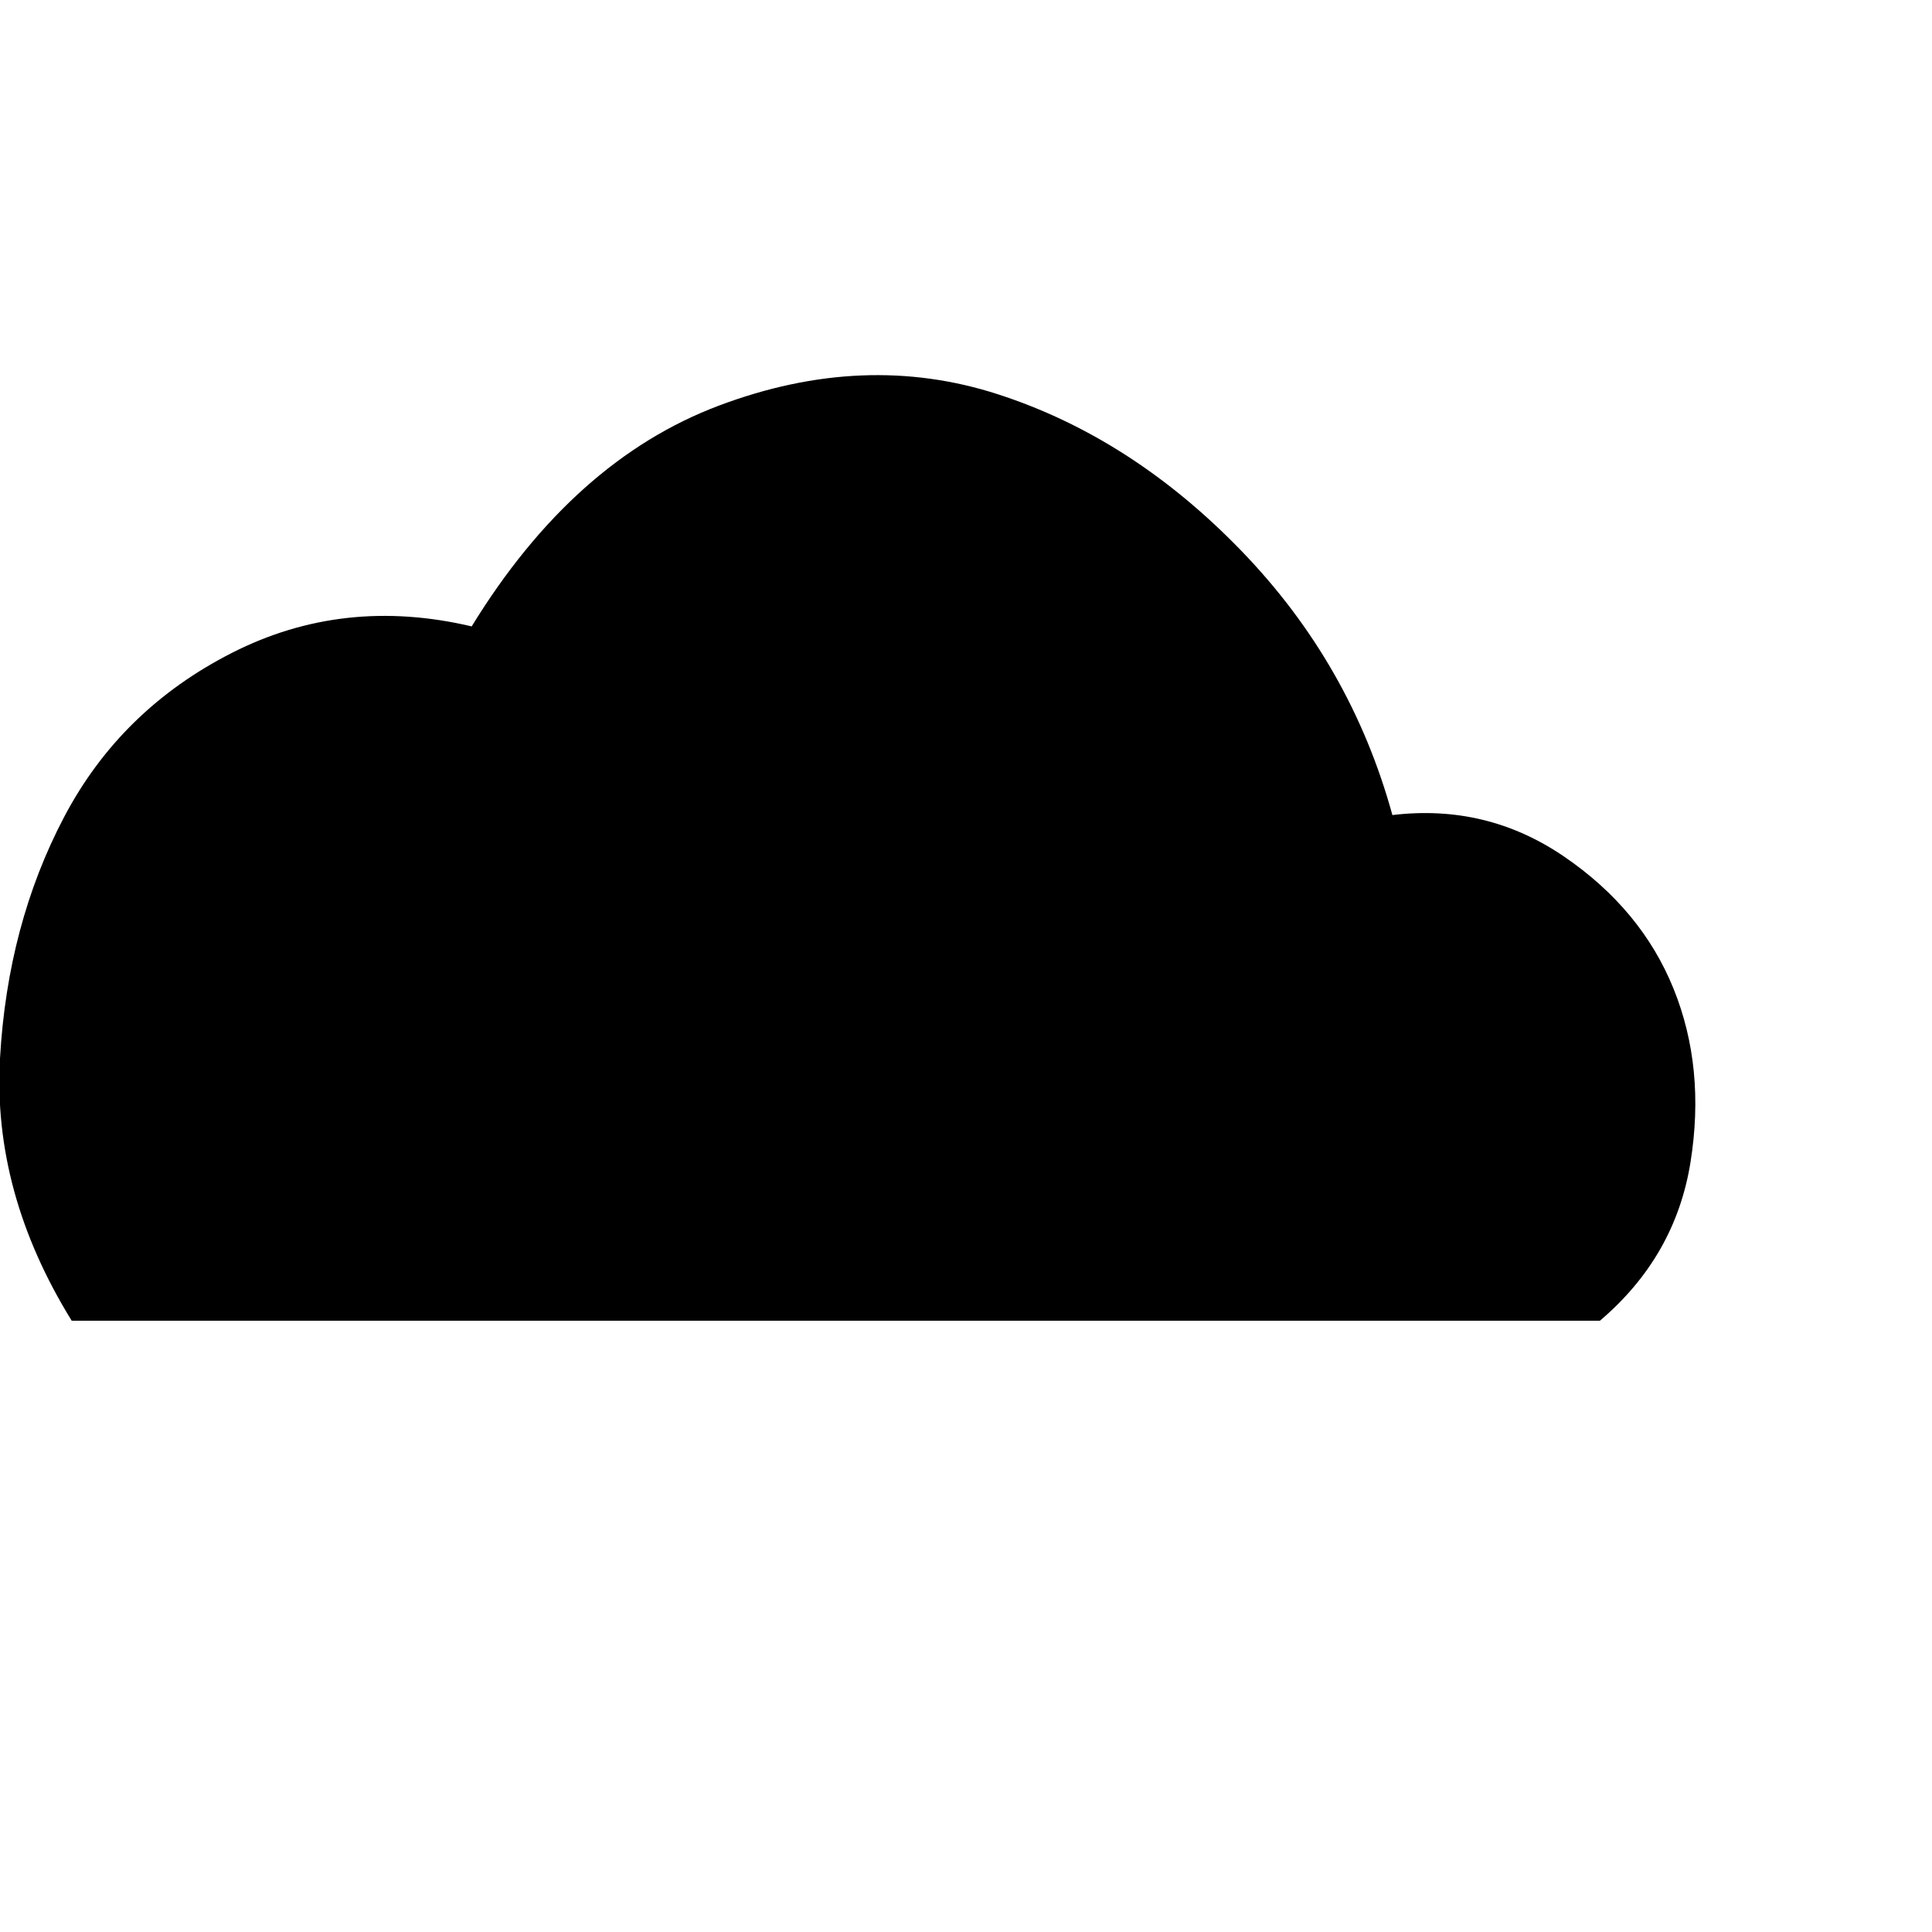
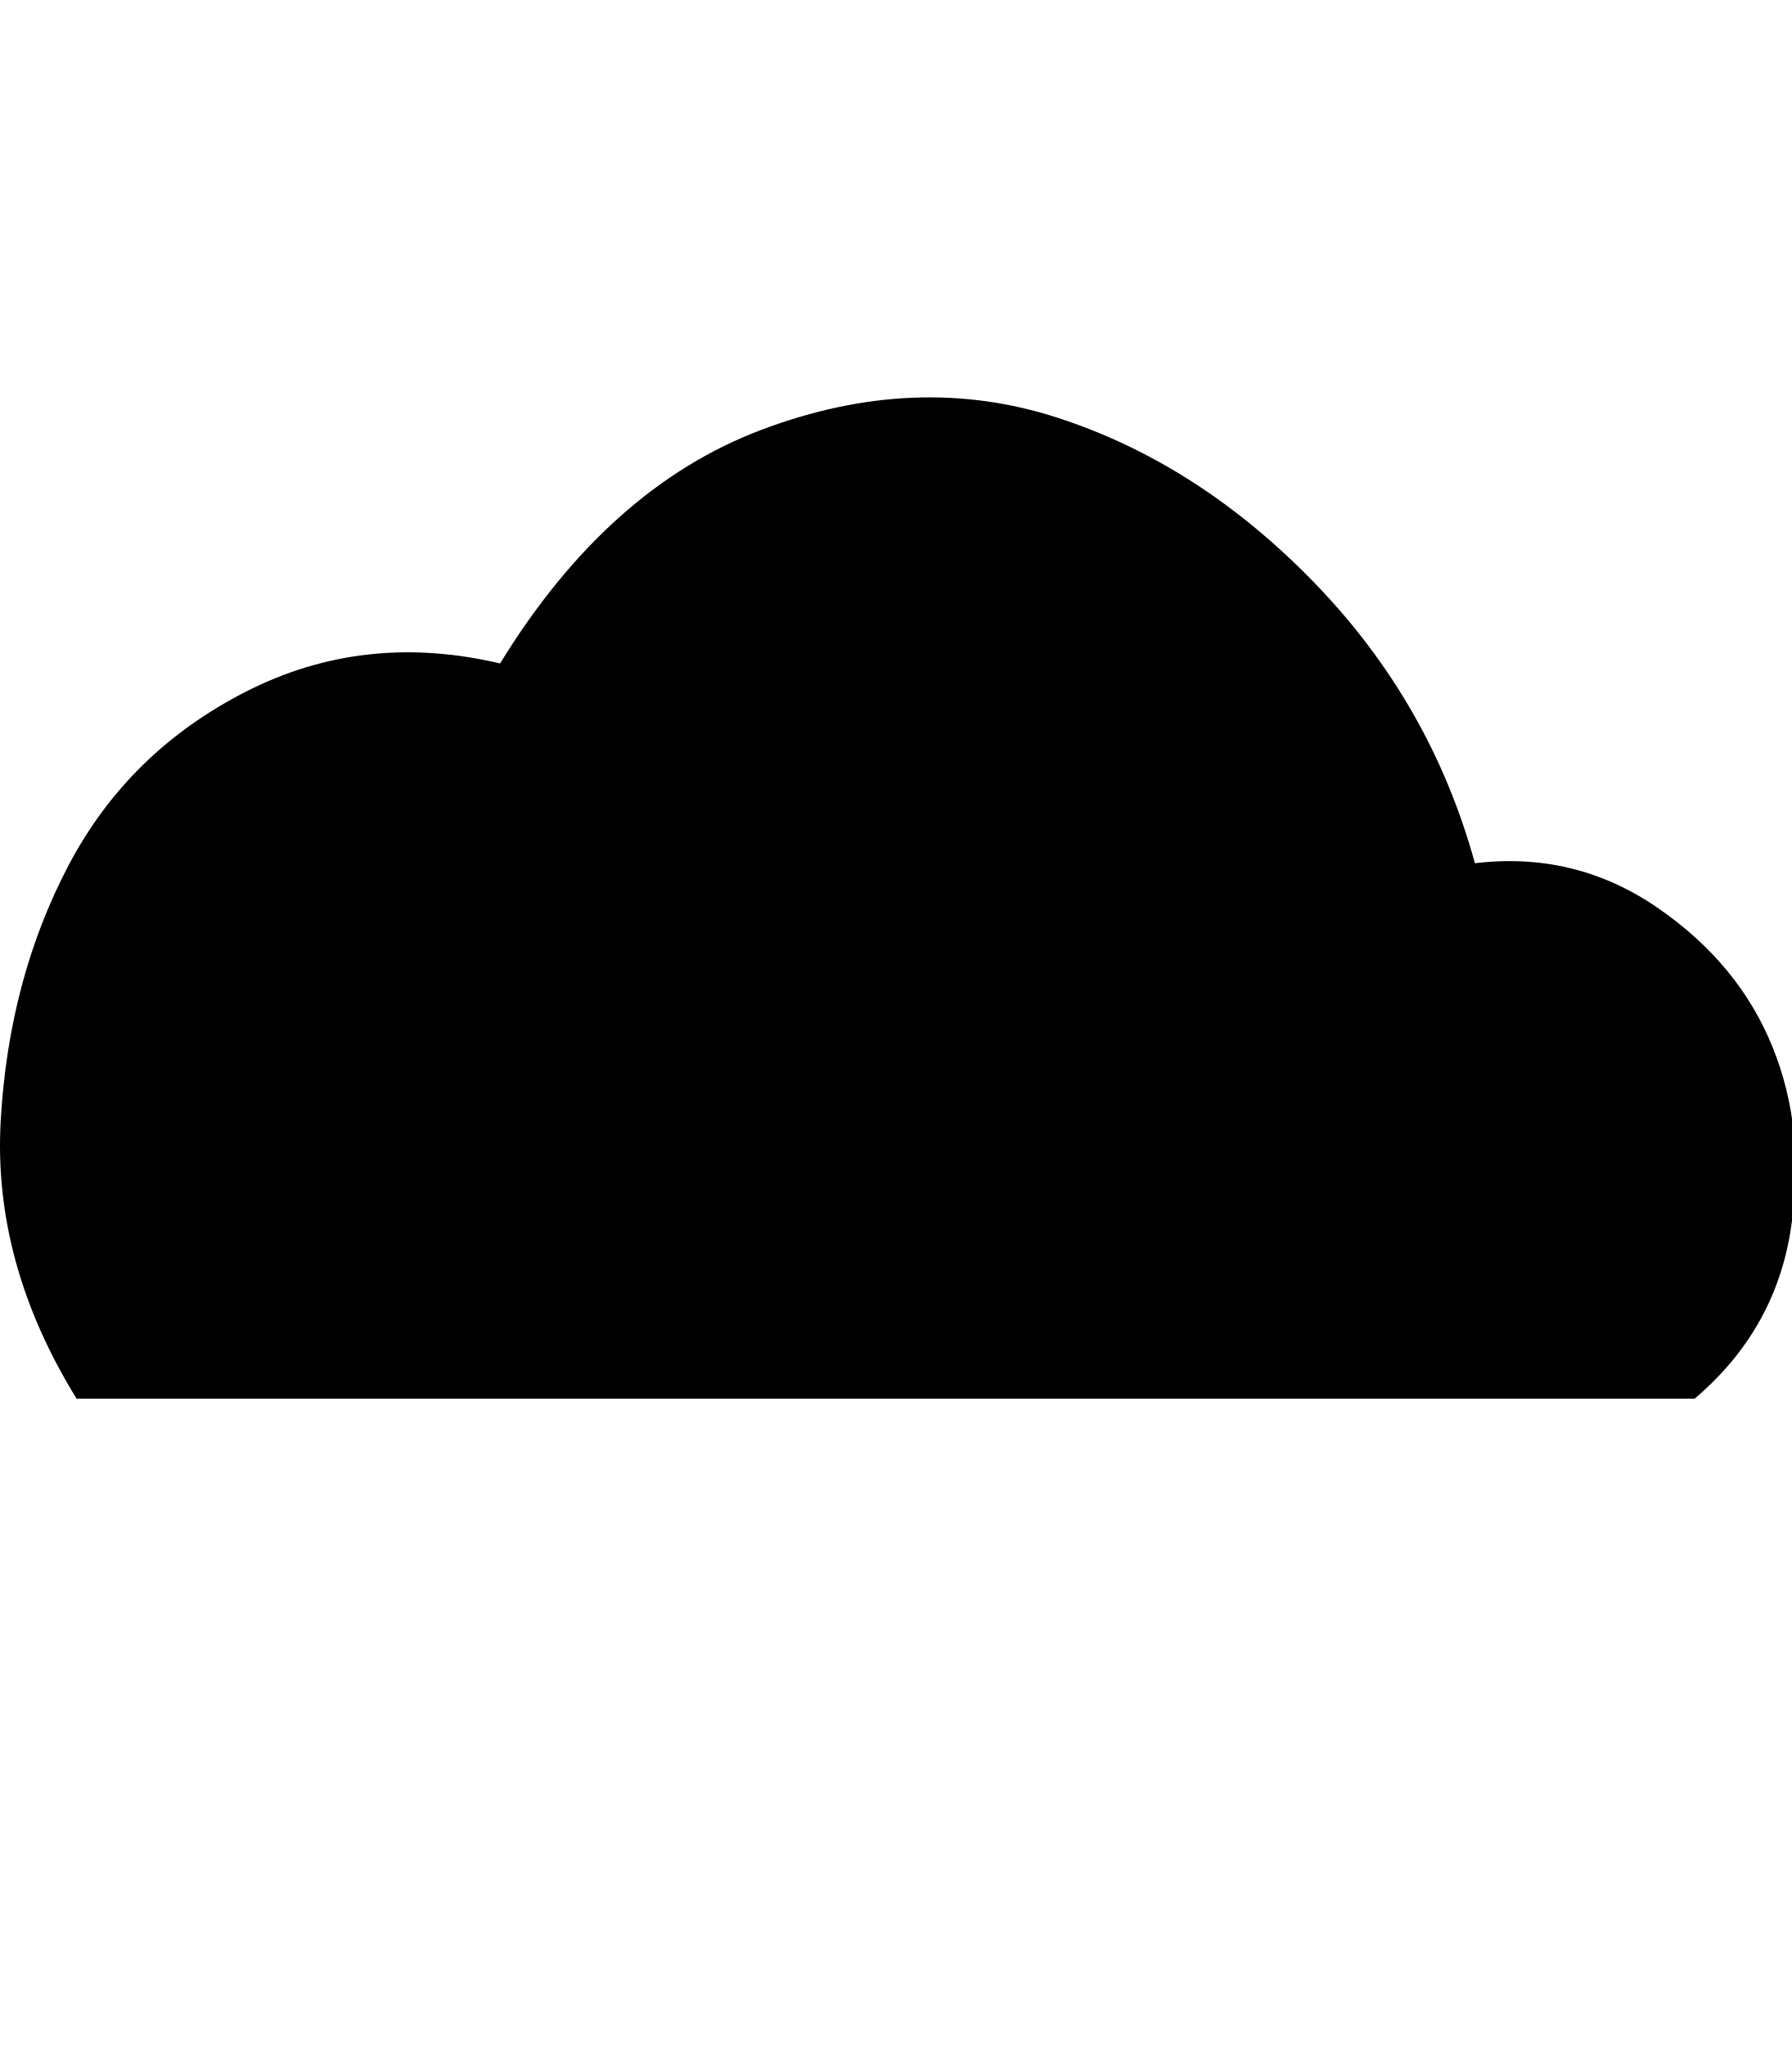
- <svg xmlns="http://www.w3.org/2000/svg" height="1000px" width="1000px">
-   <g>
-     <path d="M0 547.852c2.604 -46.224 13.672 -87.891 33.203 -125c19.531 -37.109 48.503 -65.43 86.914 -84.961c38.412 -19.531 79.753 -24.088 124.024 -13.672c35.156 -57.291 77.799 -95.377 127.929 -114.258c50.131 -18.88 98.308 -20.833 144.532 -5.859c46.224 14.974 88.216 41.992 125.976 81.055c37.761 39.062 63.802 84.635 78.125 136.718c32.552 -3.906 62.175 3.256 88.867 21.485c26.693 18.229 45.573 41.015 56.641 68.359c11.068 27.344 13.997 57.292 8.789 89.844c-5.208 32.552 -20.833 59.896 -46.875 82.031c0 0 -791.016 0 -791.016 0c-27.343 -44.271 -39.713 -89.518 -37.109 -135.742c0 0 0 0 0 0" />
-   </g>
+ <svg xmlns="http://www.w3.org/2000/svg" height="1000" width="876">
+   <path d="M.337 547.88q3.906-69.332 33.201-124.992t86.909-84.956 124.016-13.671q52.731-85.932 127.922-114.251t144.522-5.859 125.969 81.05 78.12 136.71q48.825-5.859 88.862 21.483t56.637 68.355 8.789 89.838-46.872 82.026l-790.965 0q-41.013-66.402-37.107-135.733z" />
</svg>
